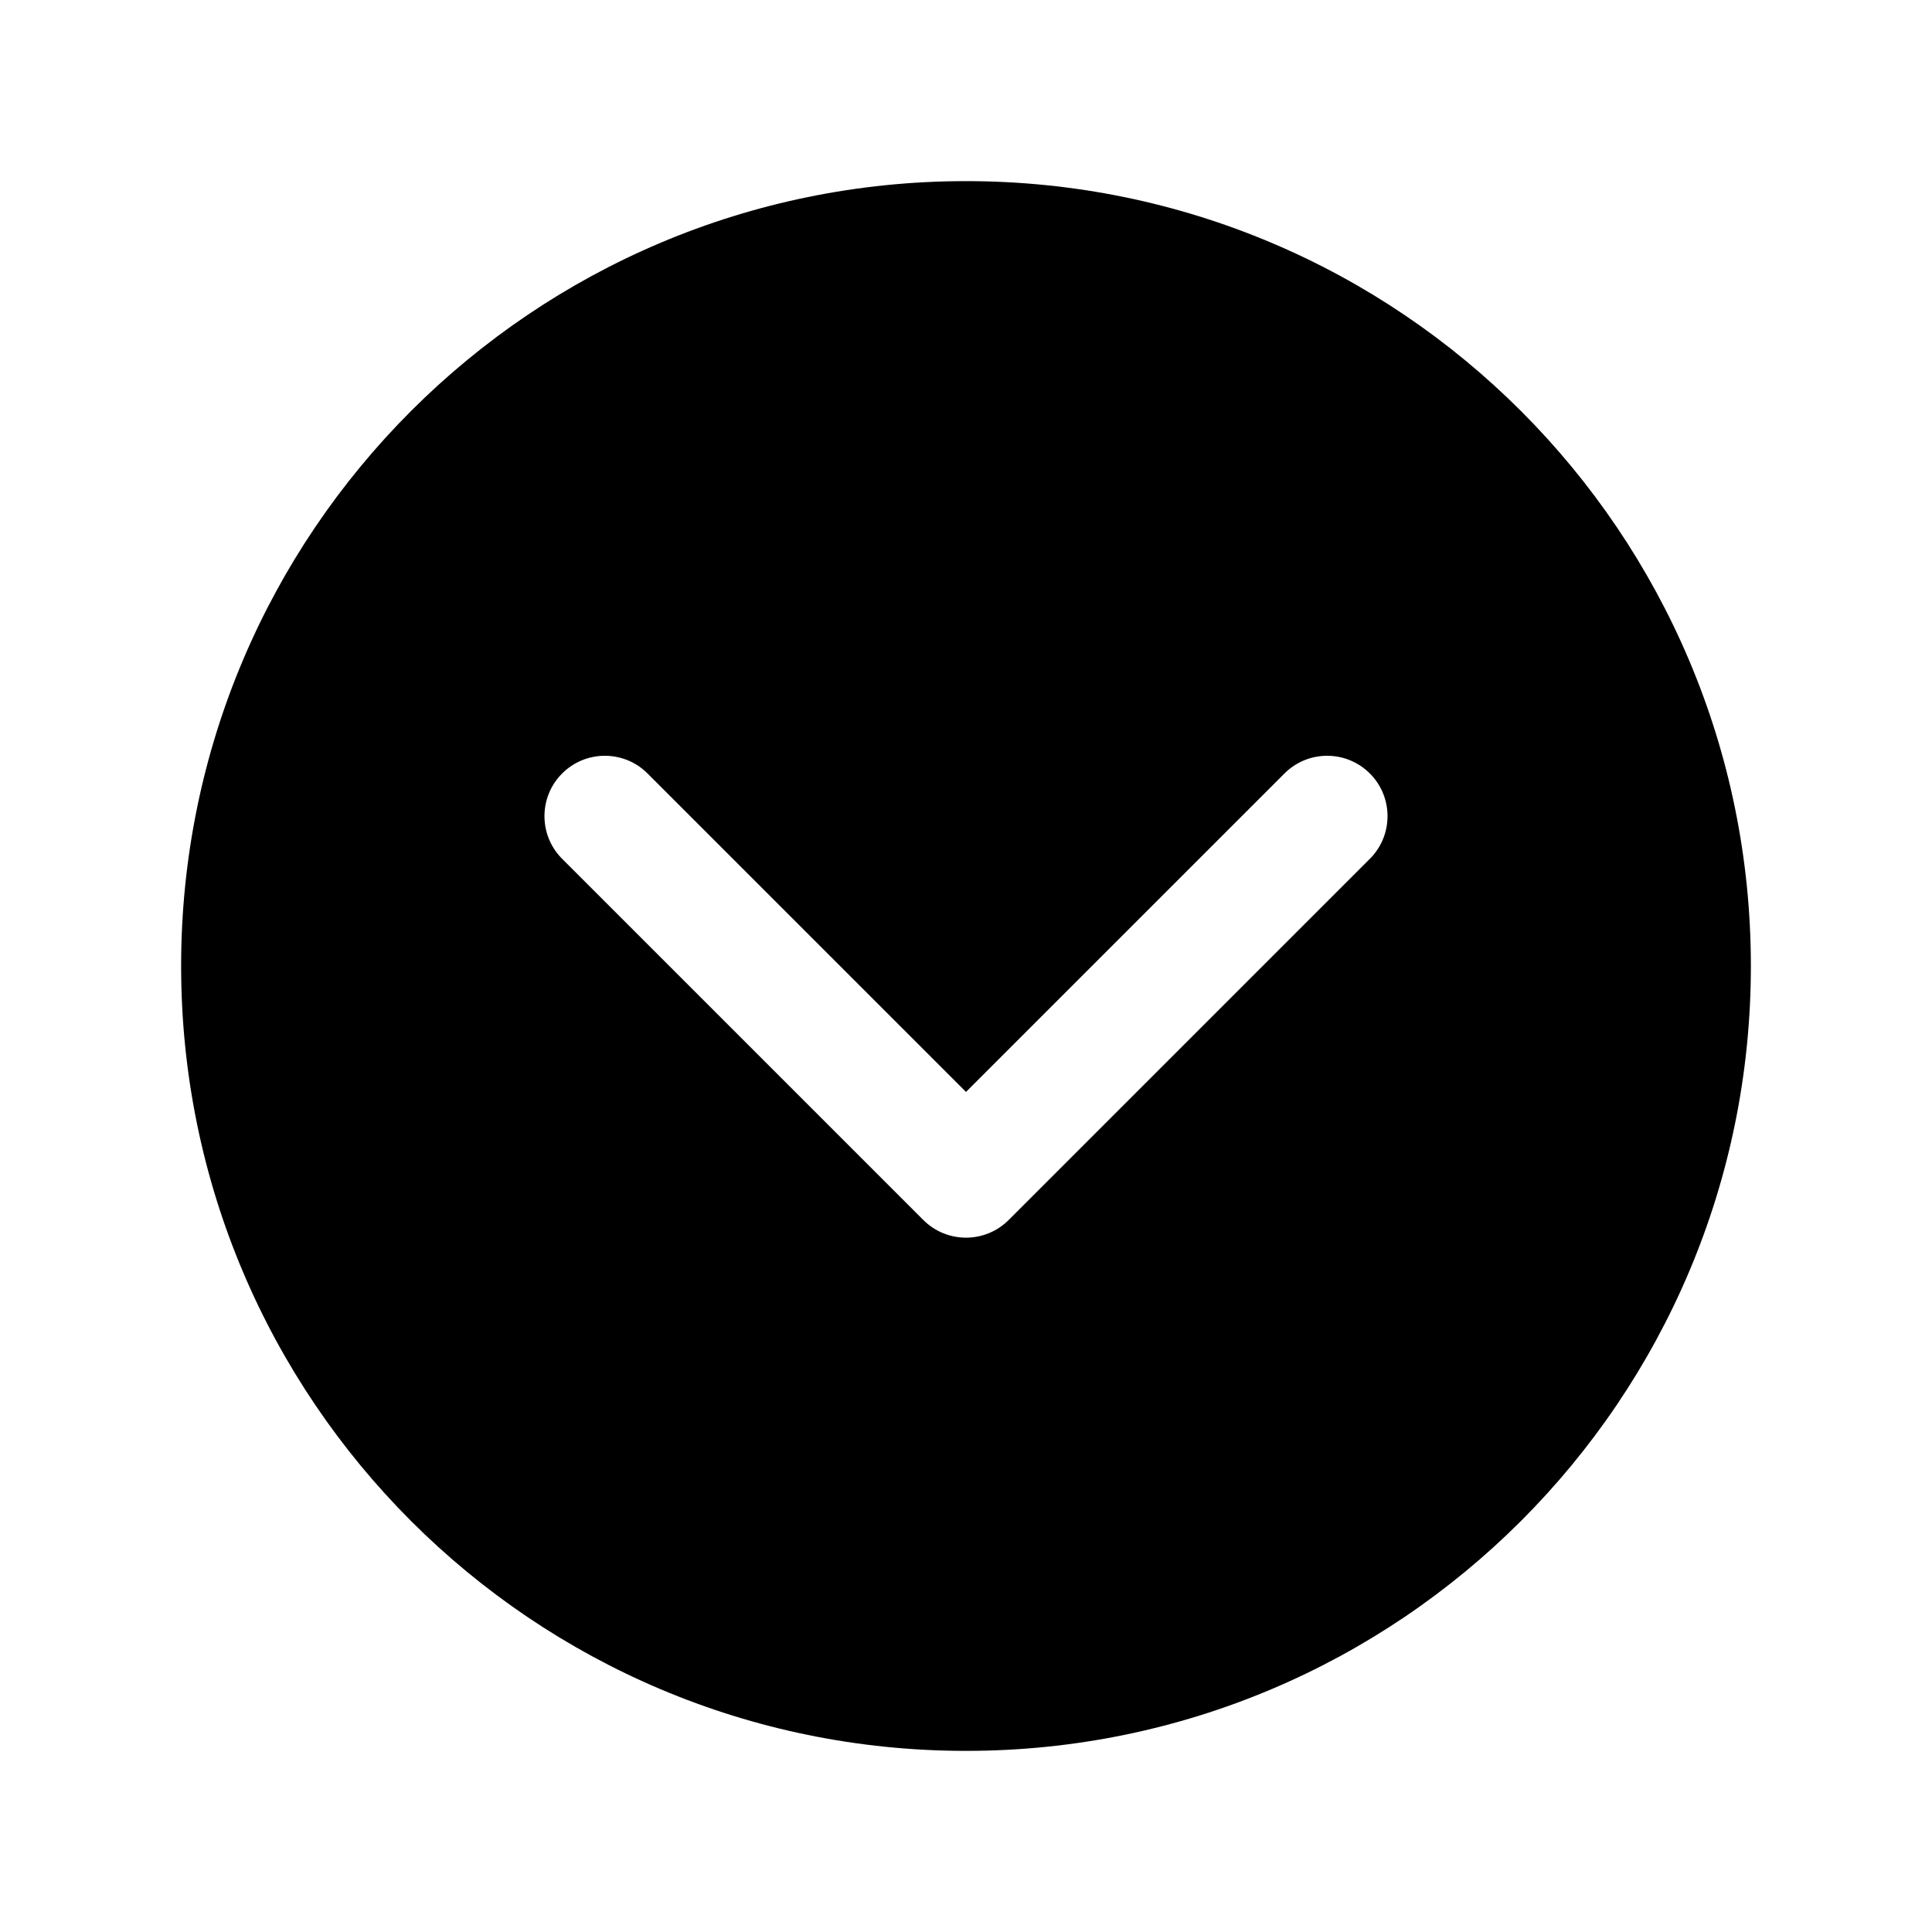
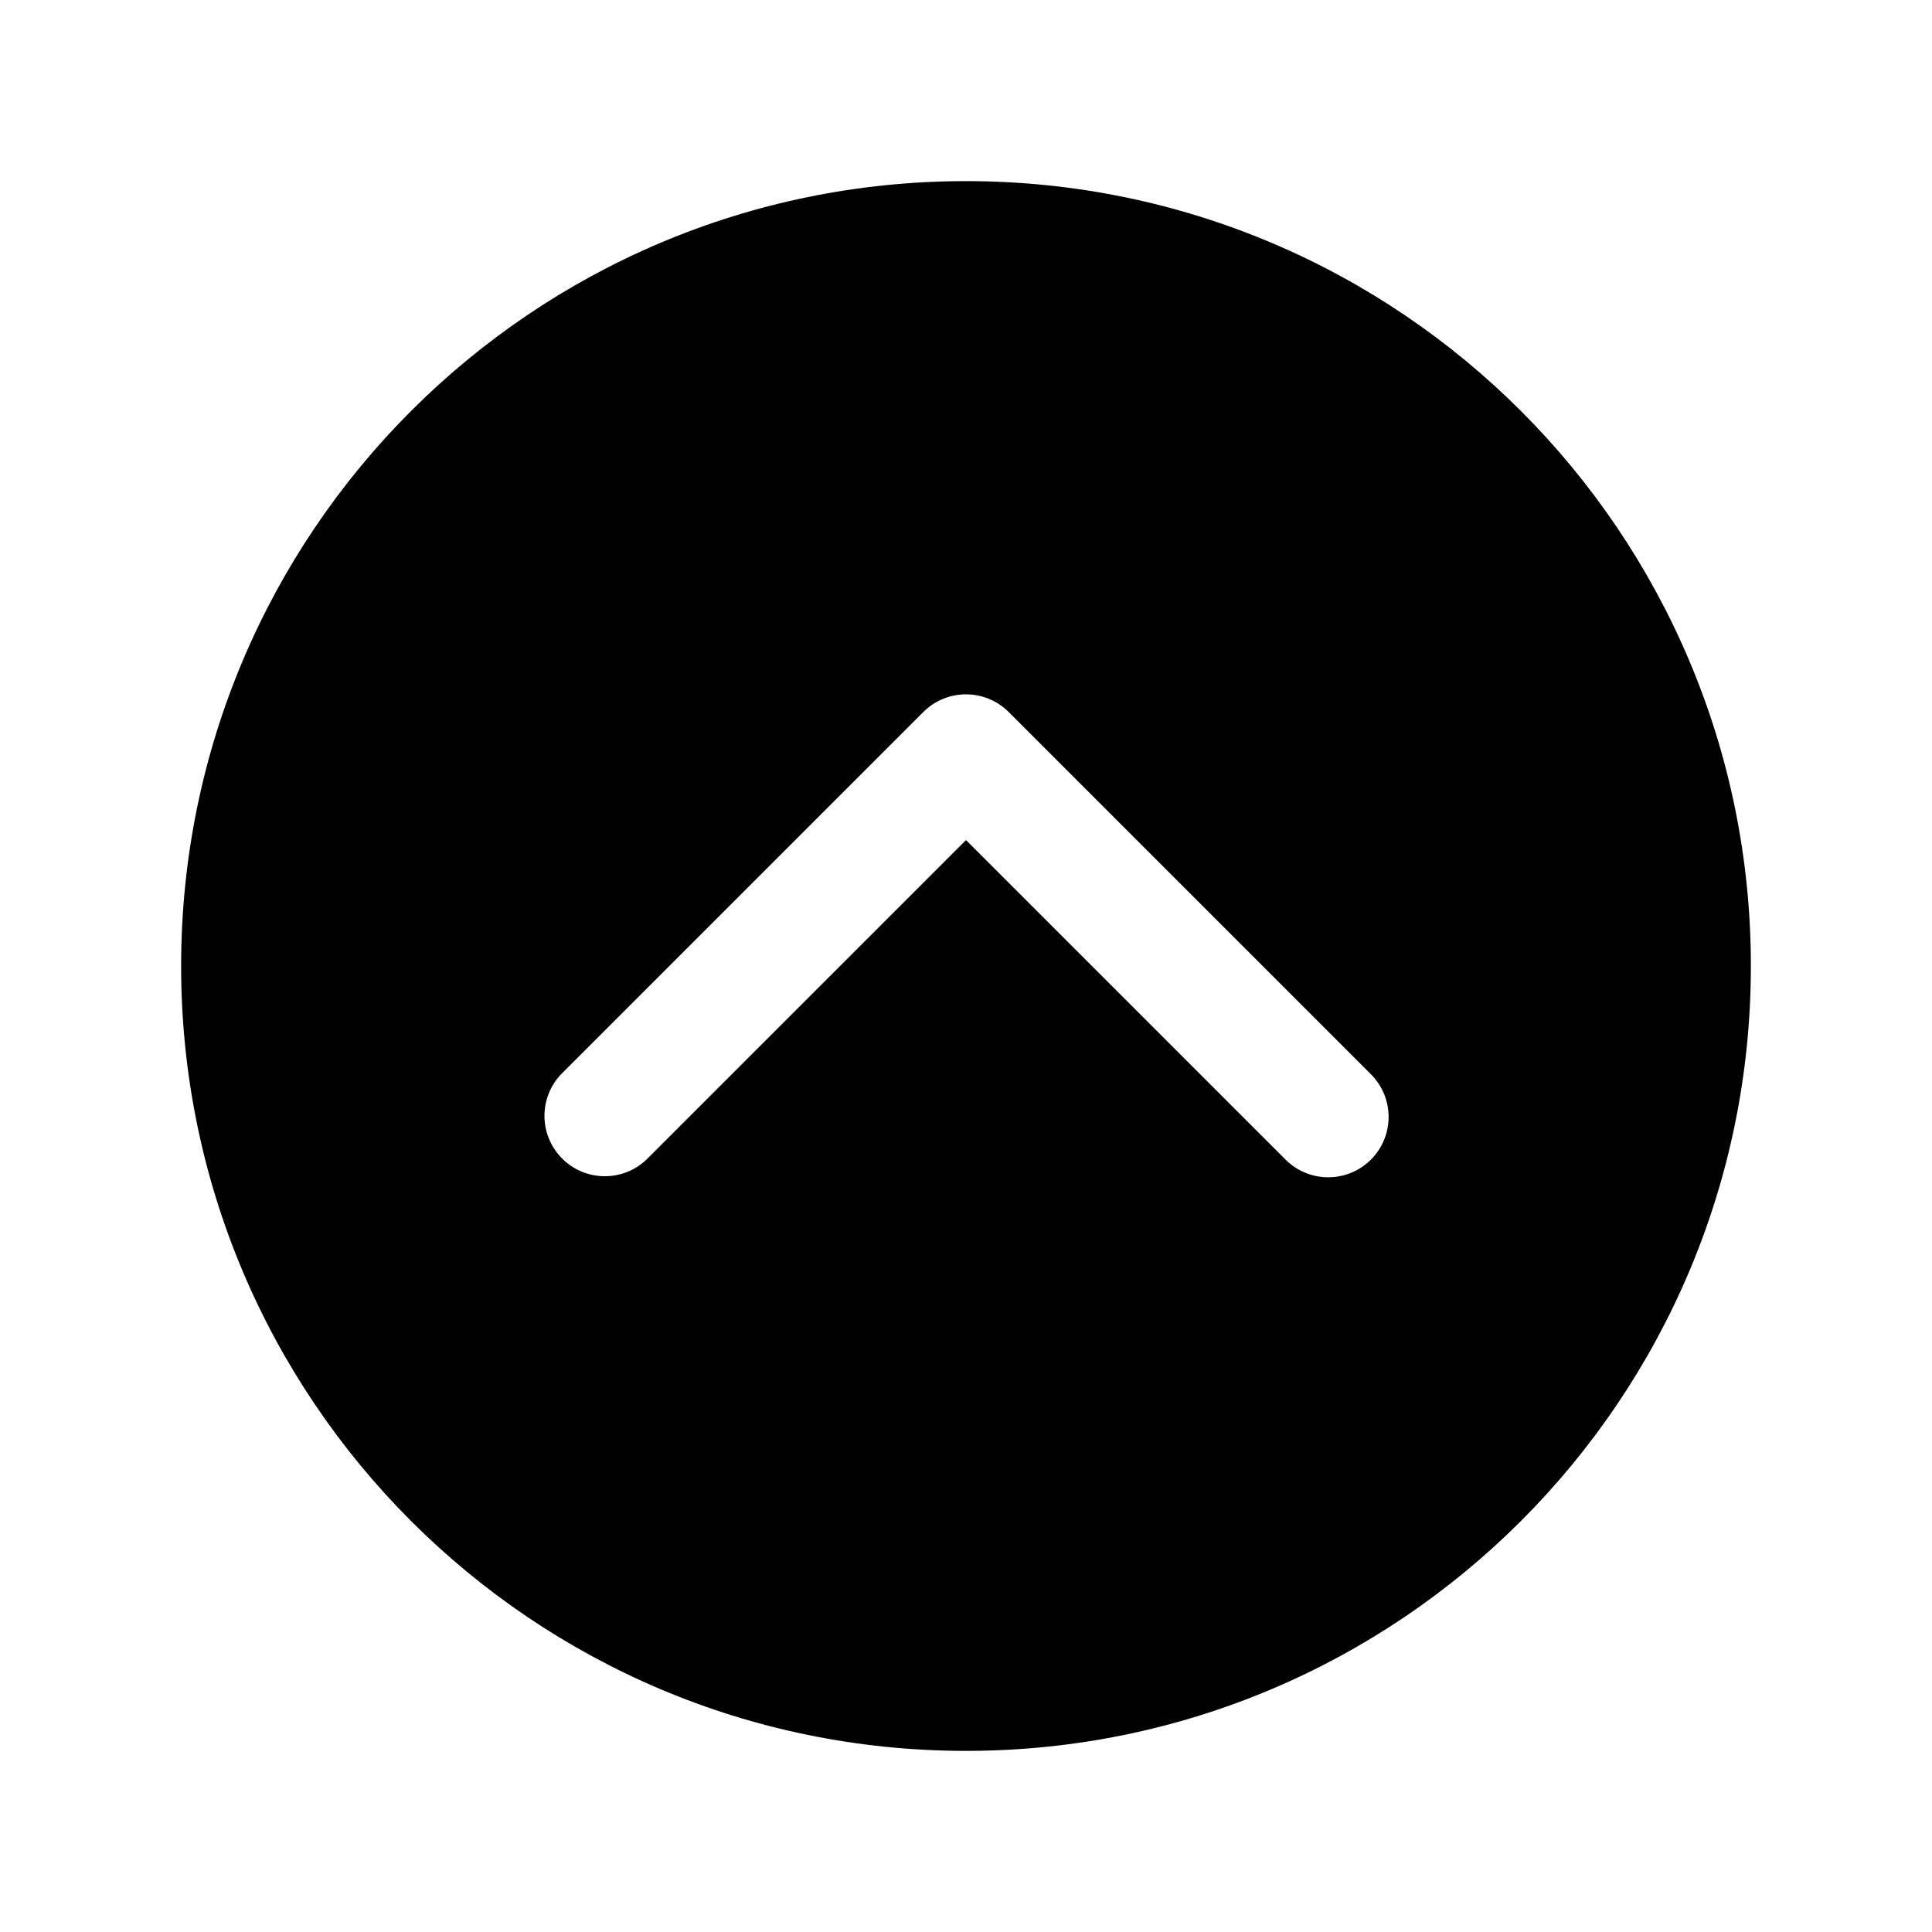
<svg xmlns="http://www.w3.org/2000/svg" viewBox="0 0 512 512">
-   <path d="M464 256c0-114.87-93.13-208-208-208S48 141.13 48 256s93.13 208 208 208s208-93.13 208-208zm-100.69-28.69l-96 96a16 16 0 0 1-22.62 0l-96-96a16 16 0 0 1 22.62-22.62L256 289.37l84.69-84.68a16 16 0 0 1 22.62 22.62z" fill="currentColor" />
+   <path d="M256 48C141.13 48 48 141.13 48 256s93.13 208 208 208s208-93.13 208-208S370.87 48 256 48zm107.31 259.31a16 16 0 0 1-22.62 0L256 222.63l-84.69 84.68a16 16 0 0 1-22.62-22.62l96-96a16 16 0 0 1 22.62 0l96 96a16 16 0 0 1 0 22.62z" fill="currentColor" />
</svg>
